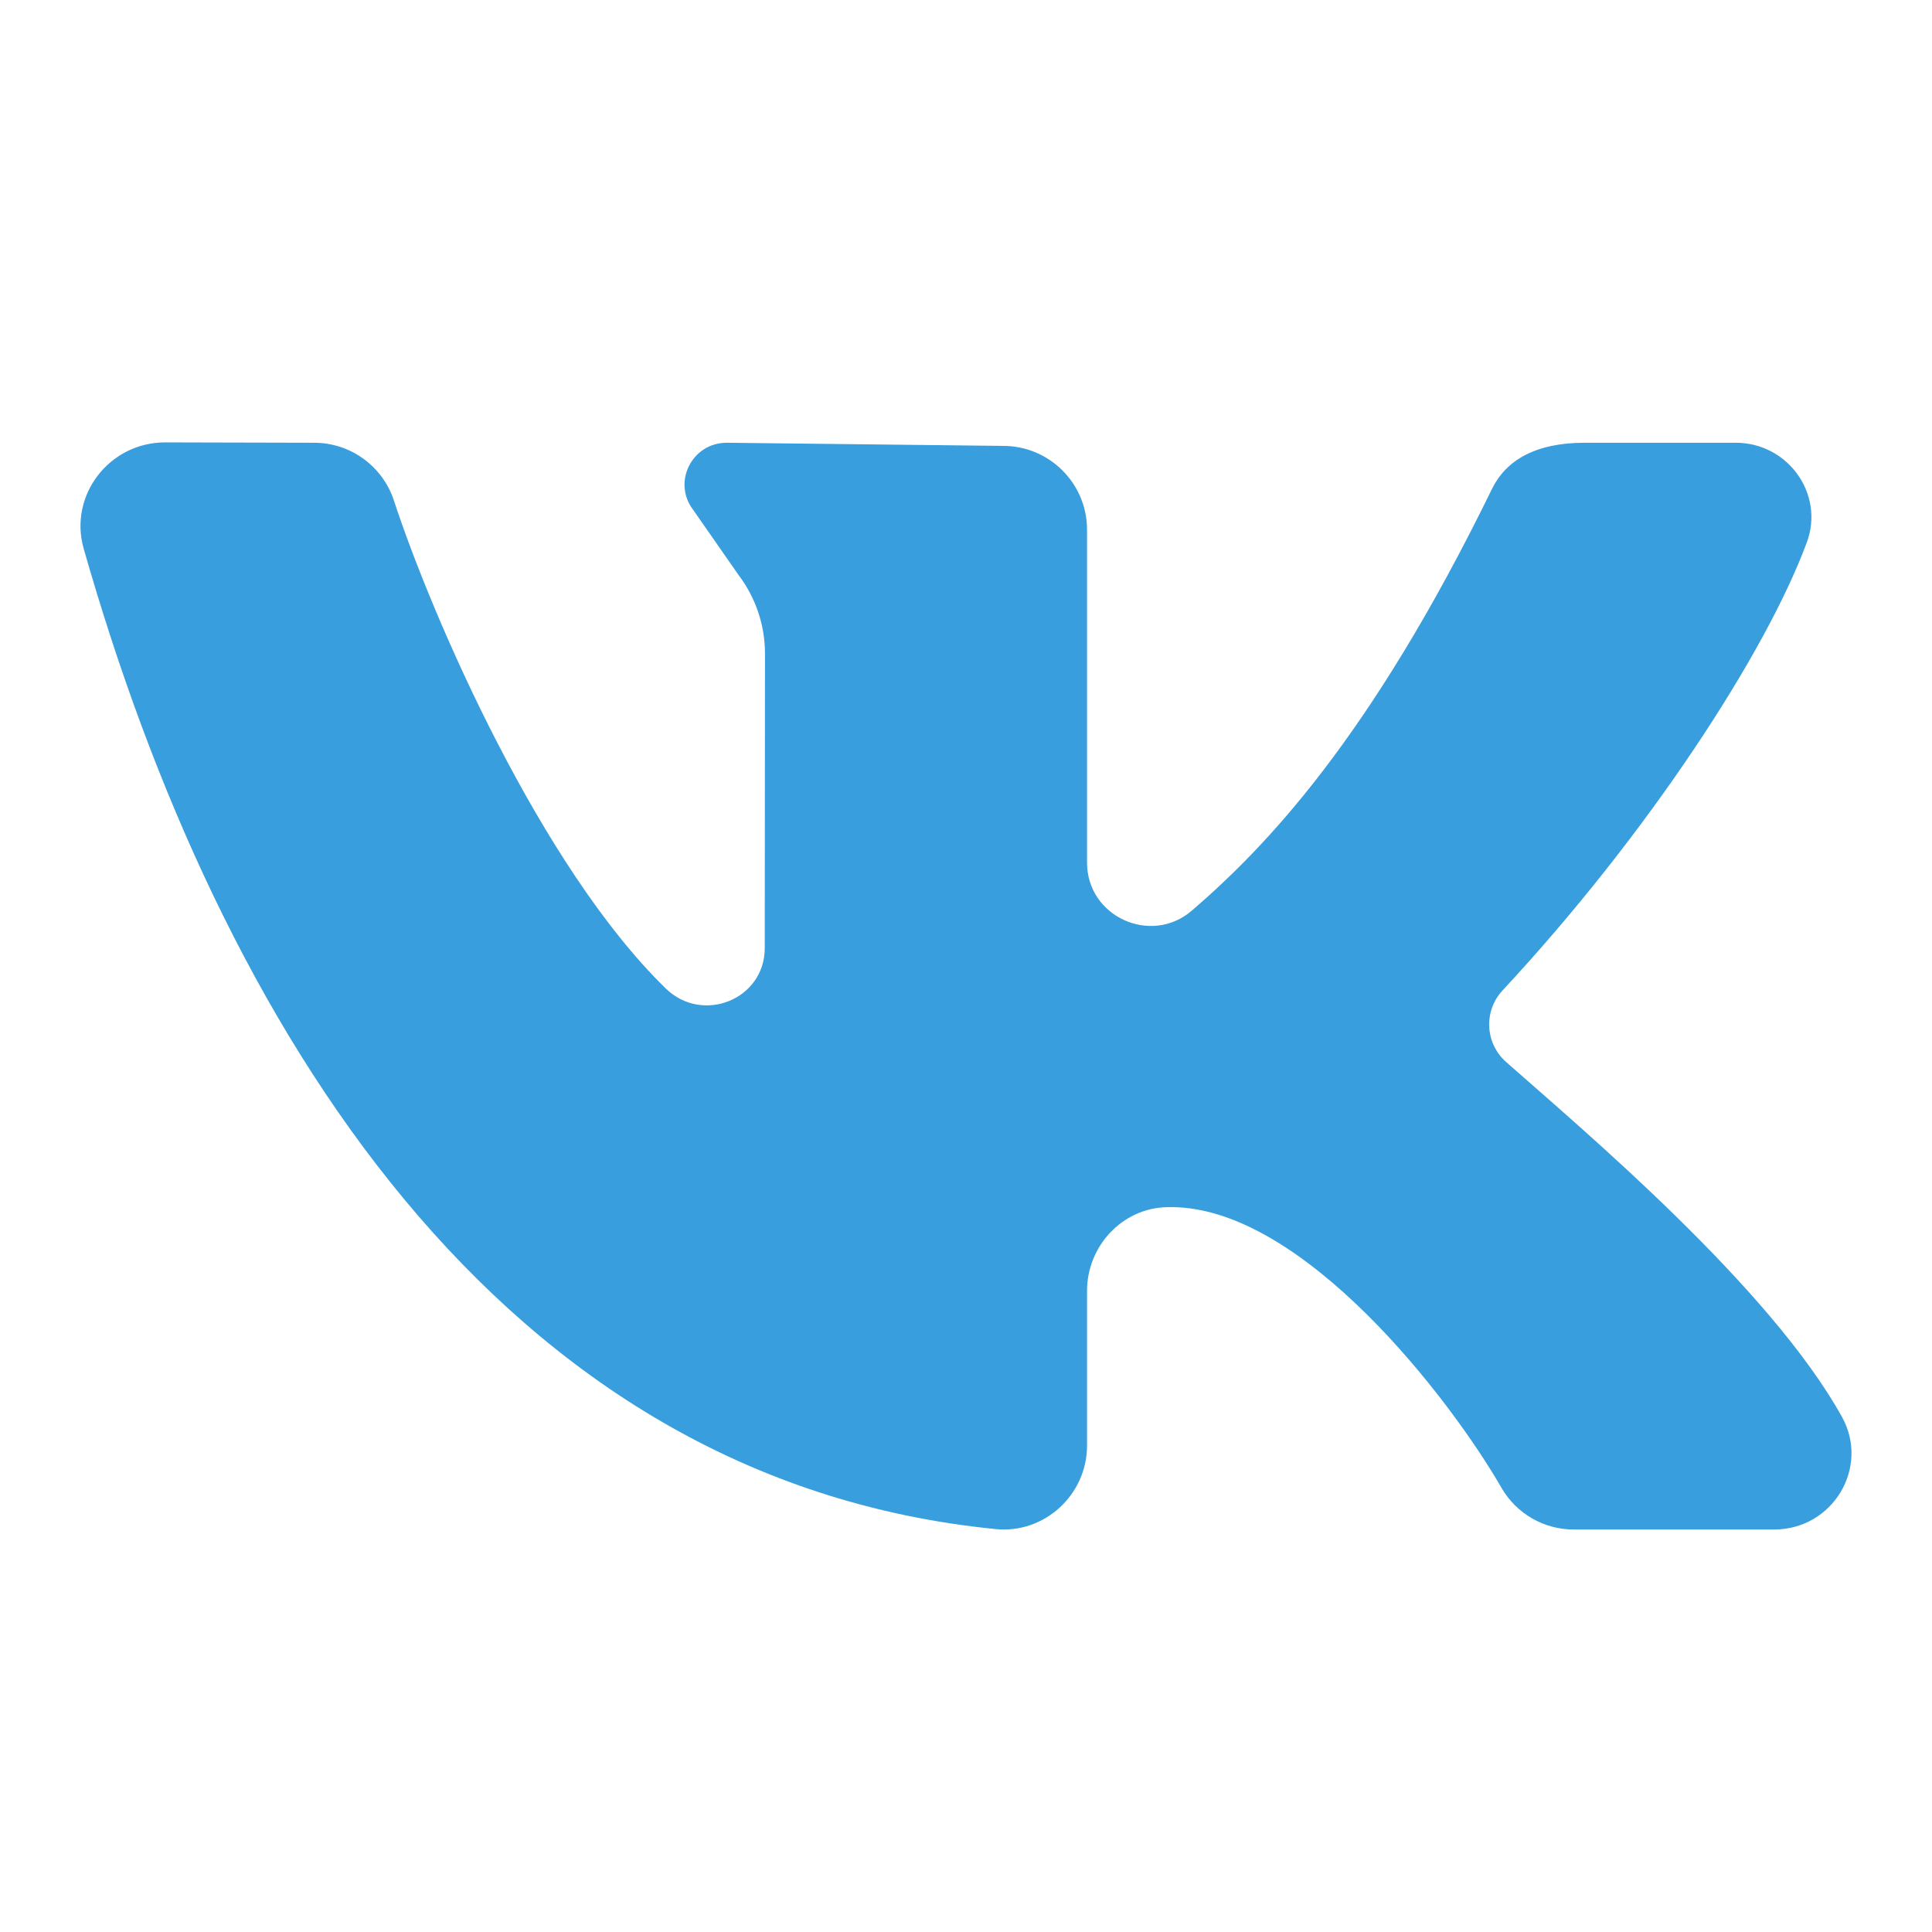
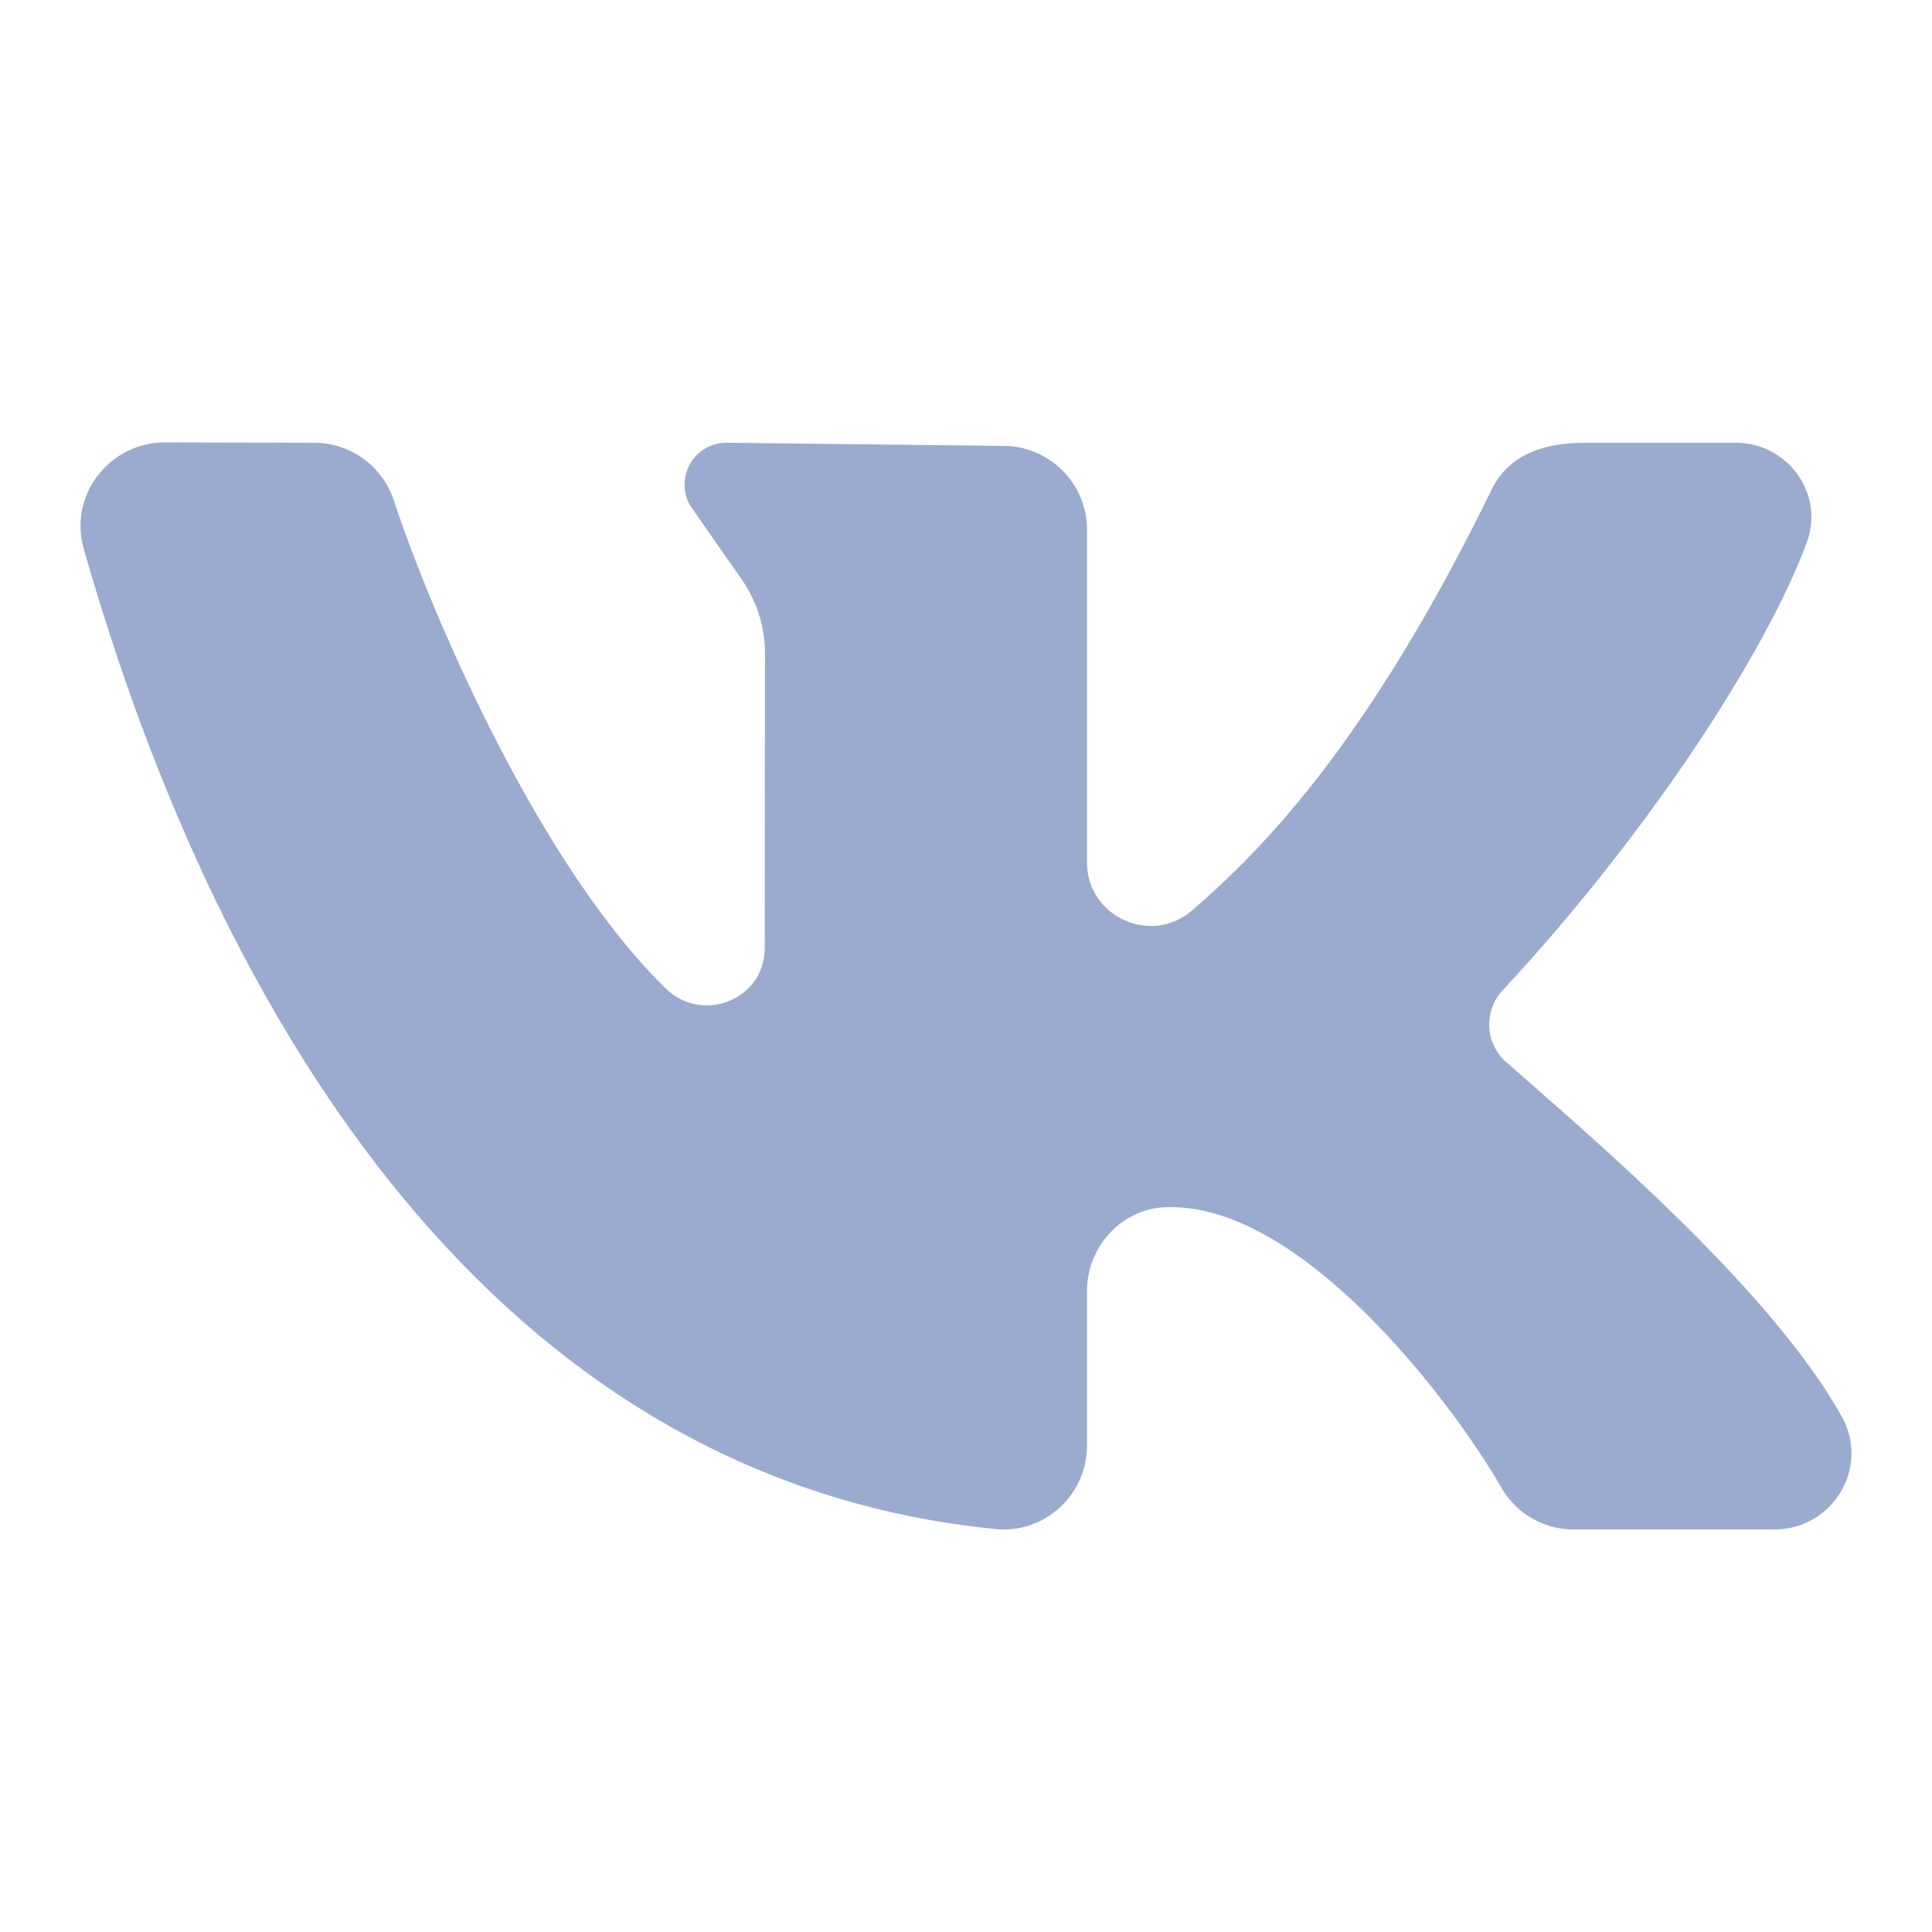
- <svg xmlns="http://www.w3.org/2000/svg" fill="#389ede" viewBox="0 0 48 48" width="48" height="48">
+ <svg xmlns="http://www.w3.org/2000/svg" fill="#9baacf" viewBox="0 0 48 48" width="48" height="48">
  <path d="M45.763 35.202c-1.797-3.234-6.426-7.12-8.337-8.811a1.242 1.242 0 01-.103-1.776c3.647-3.919 6.564-8.422 7.568-11.143.443-1.202-.474-2.472-1.766-2.472h-3.753c-1.237 0-1.961.444-2.306 1.151-3.031 6.211-5.631 8.899-7.451 10.47-1.019.88-2.608.151-2.608-1.188v-8.28a2.084 2.084 0 00-2.095-2.075L18.056 11c-.863 0-1.356.977-.838 1.662l1.132 1.625c.426.563.656 1.248.656 1.951L19 23.556c0 1.273-1.543 1.895-2.459 1.003-3.099-3.018-5.788-9.181-6.756-12.128A2.087 2.087 0 007.8 11l-3.697-.009c-1.387 0-2.401 1.315-2.024 2.639C5.457 25.487 12.388 36.767 24.74 37.99c1.217.12 2.267-.86 2.267-2.073v-3.846c0-1.103.865-2.051 1.977-2.079l.117-.001c3.267 0 6.926 4.755 8.206 6.979a2.07 2.07 0 001.8 1.03h4.973c1.451 0 2.382-1.539 1.683-2.798z" />
</svg>
